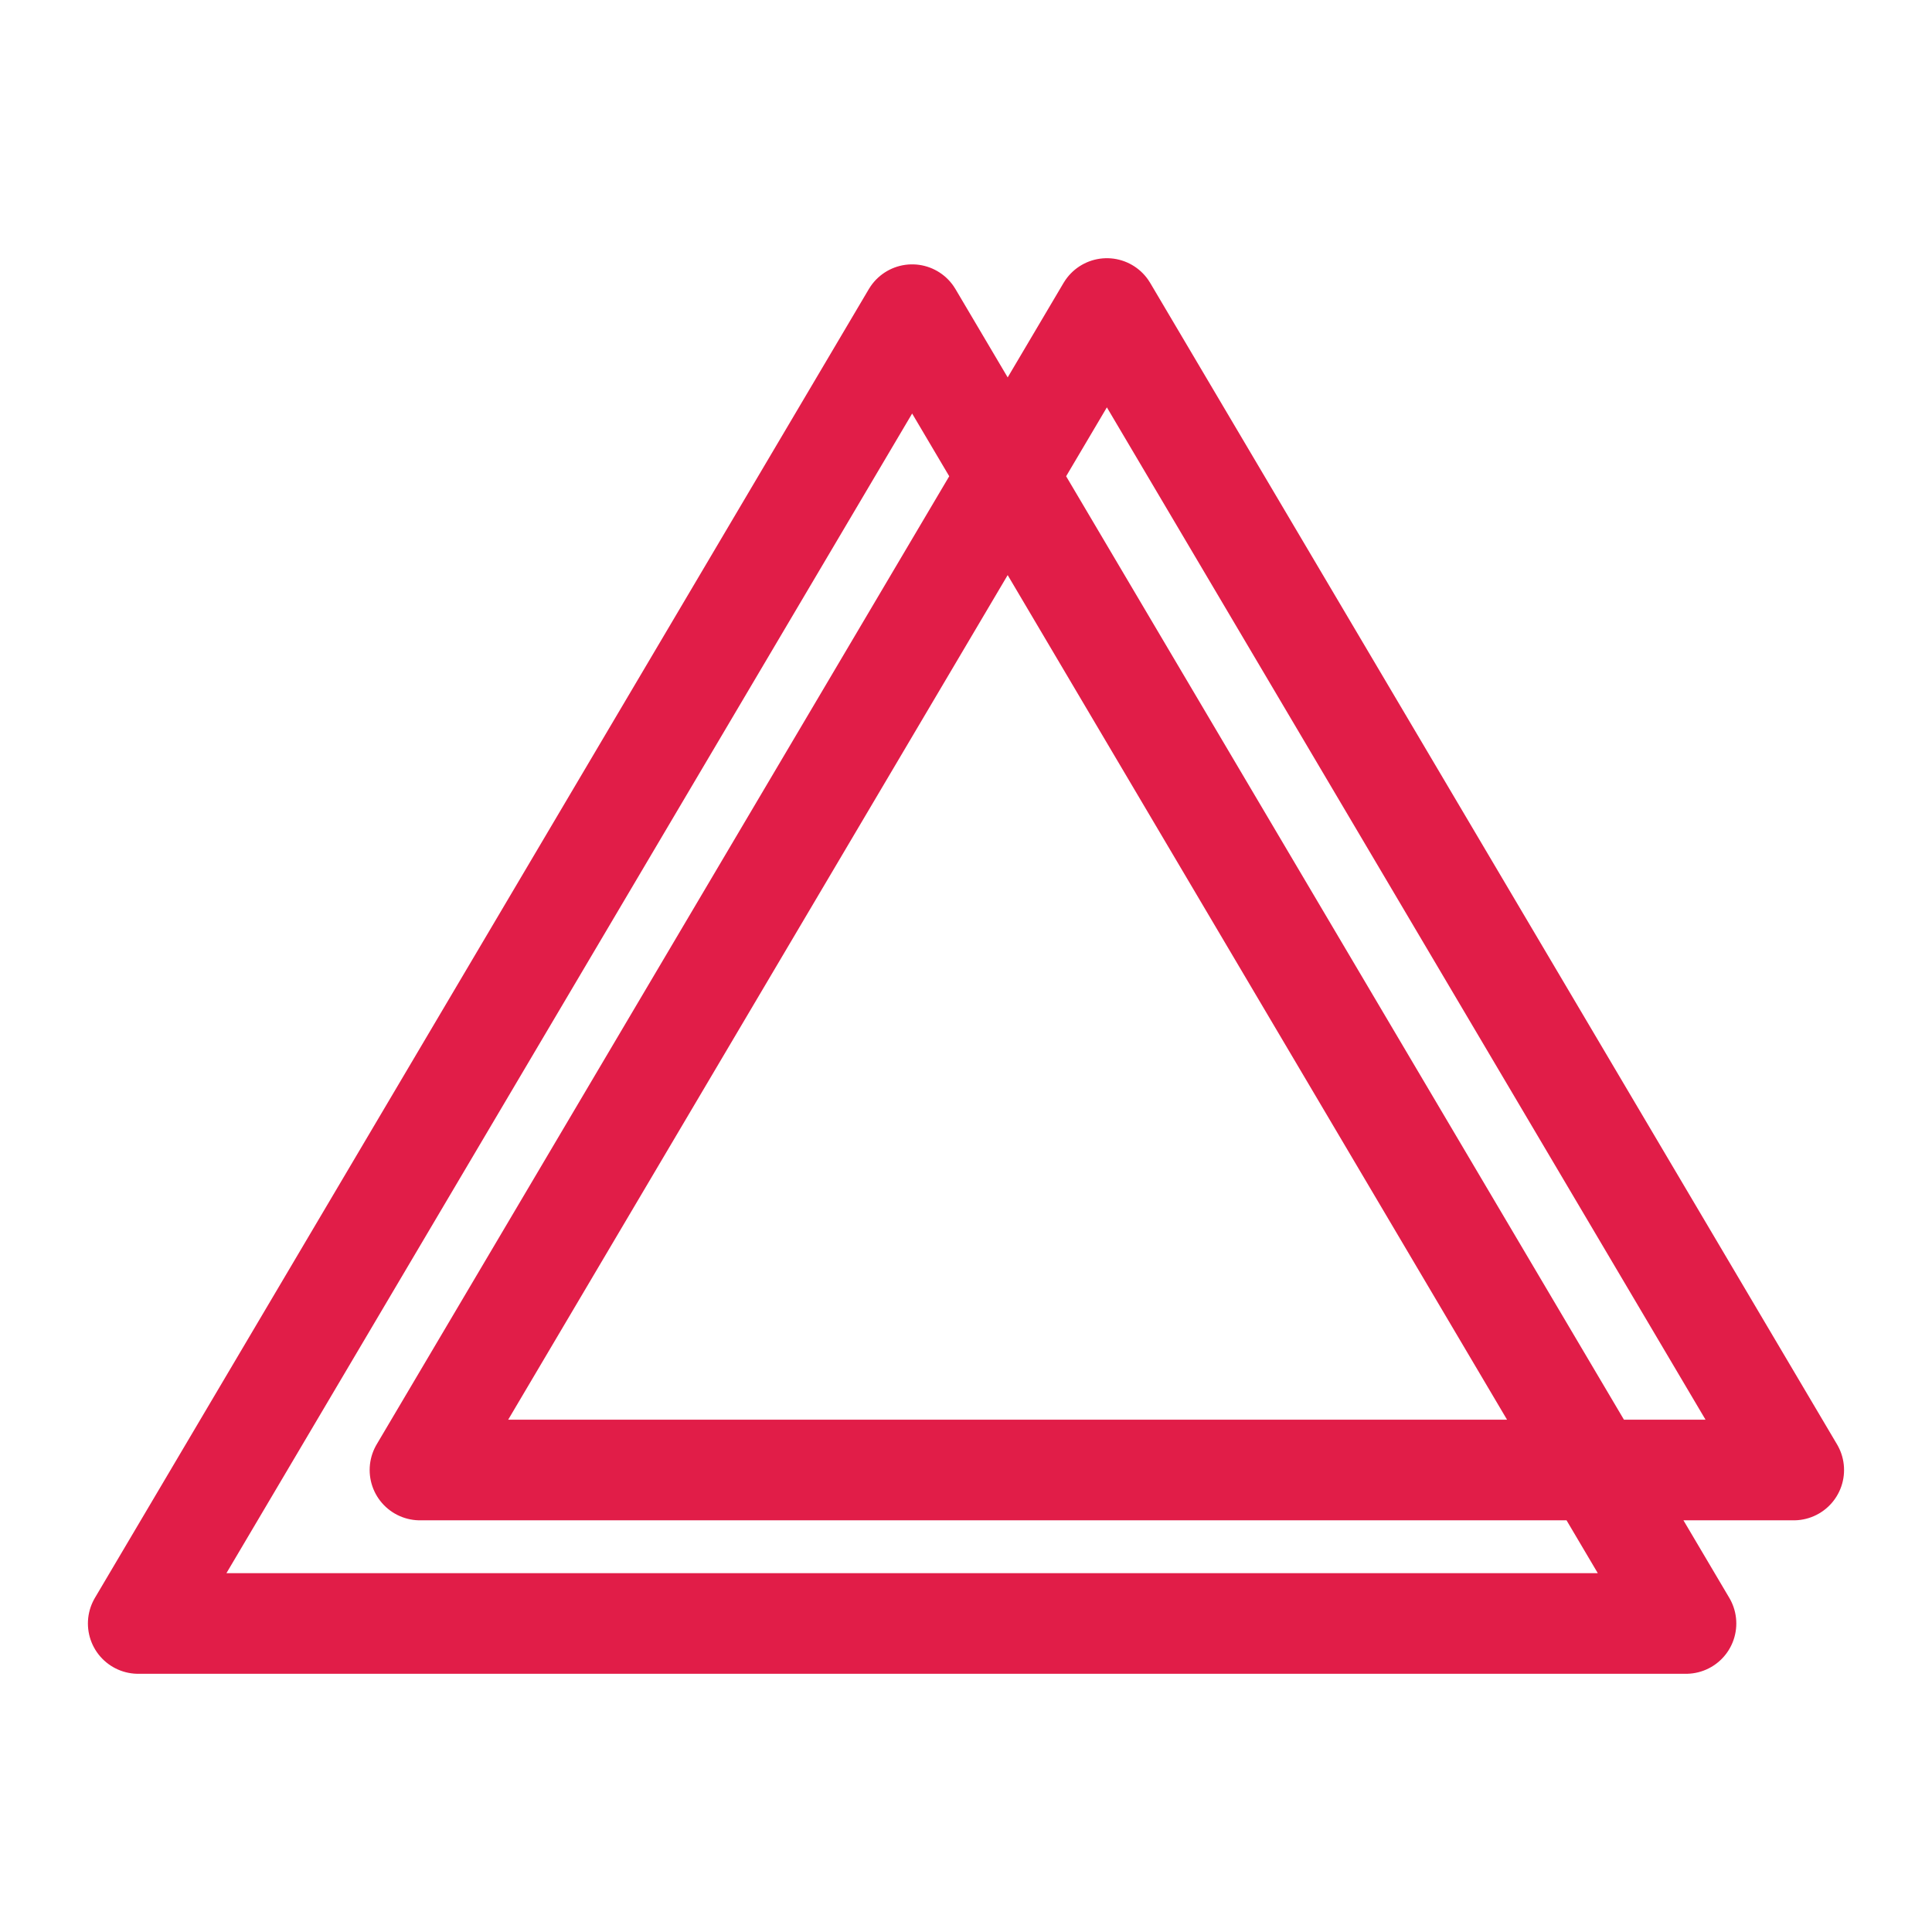
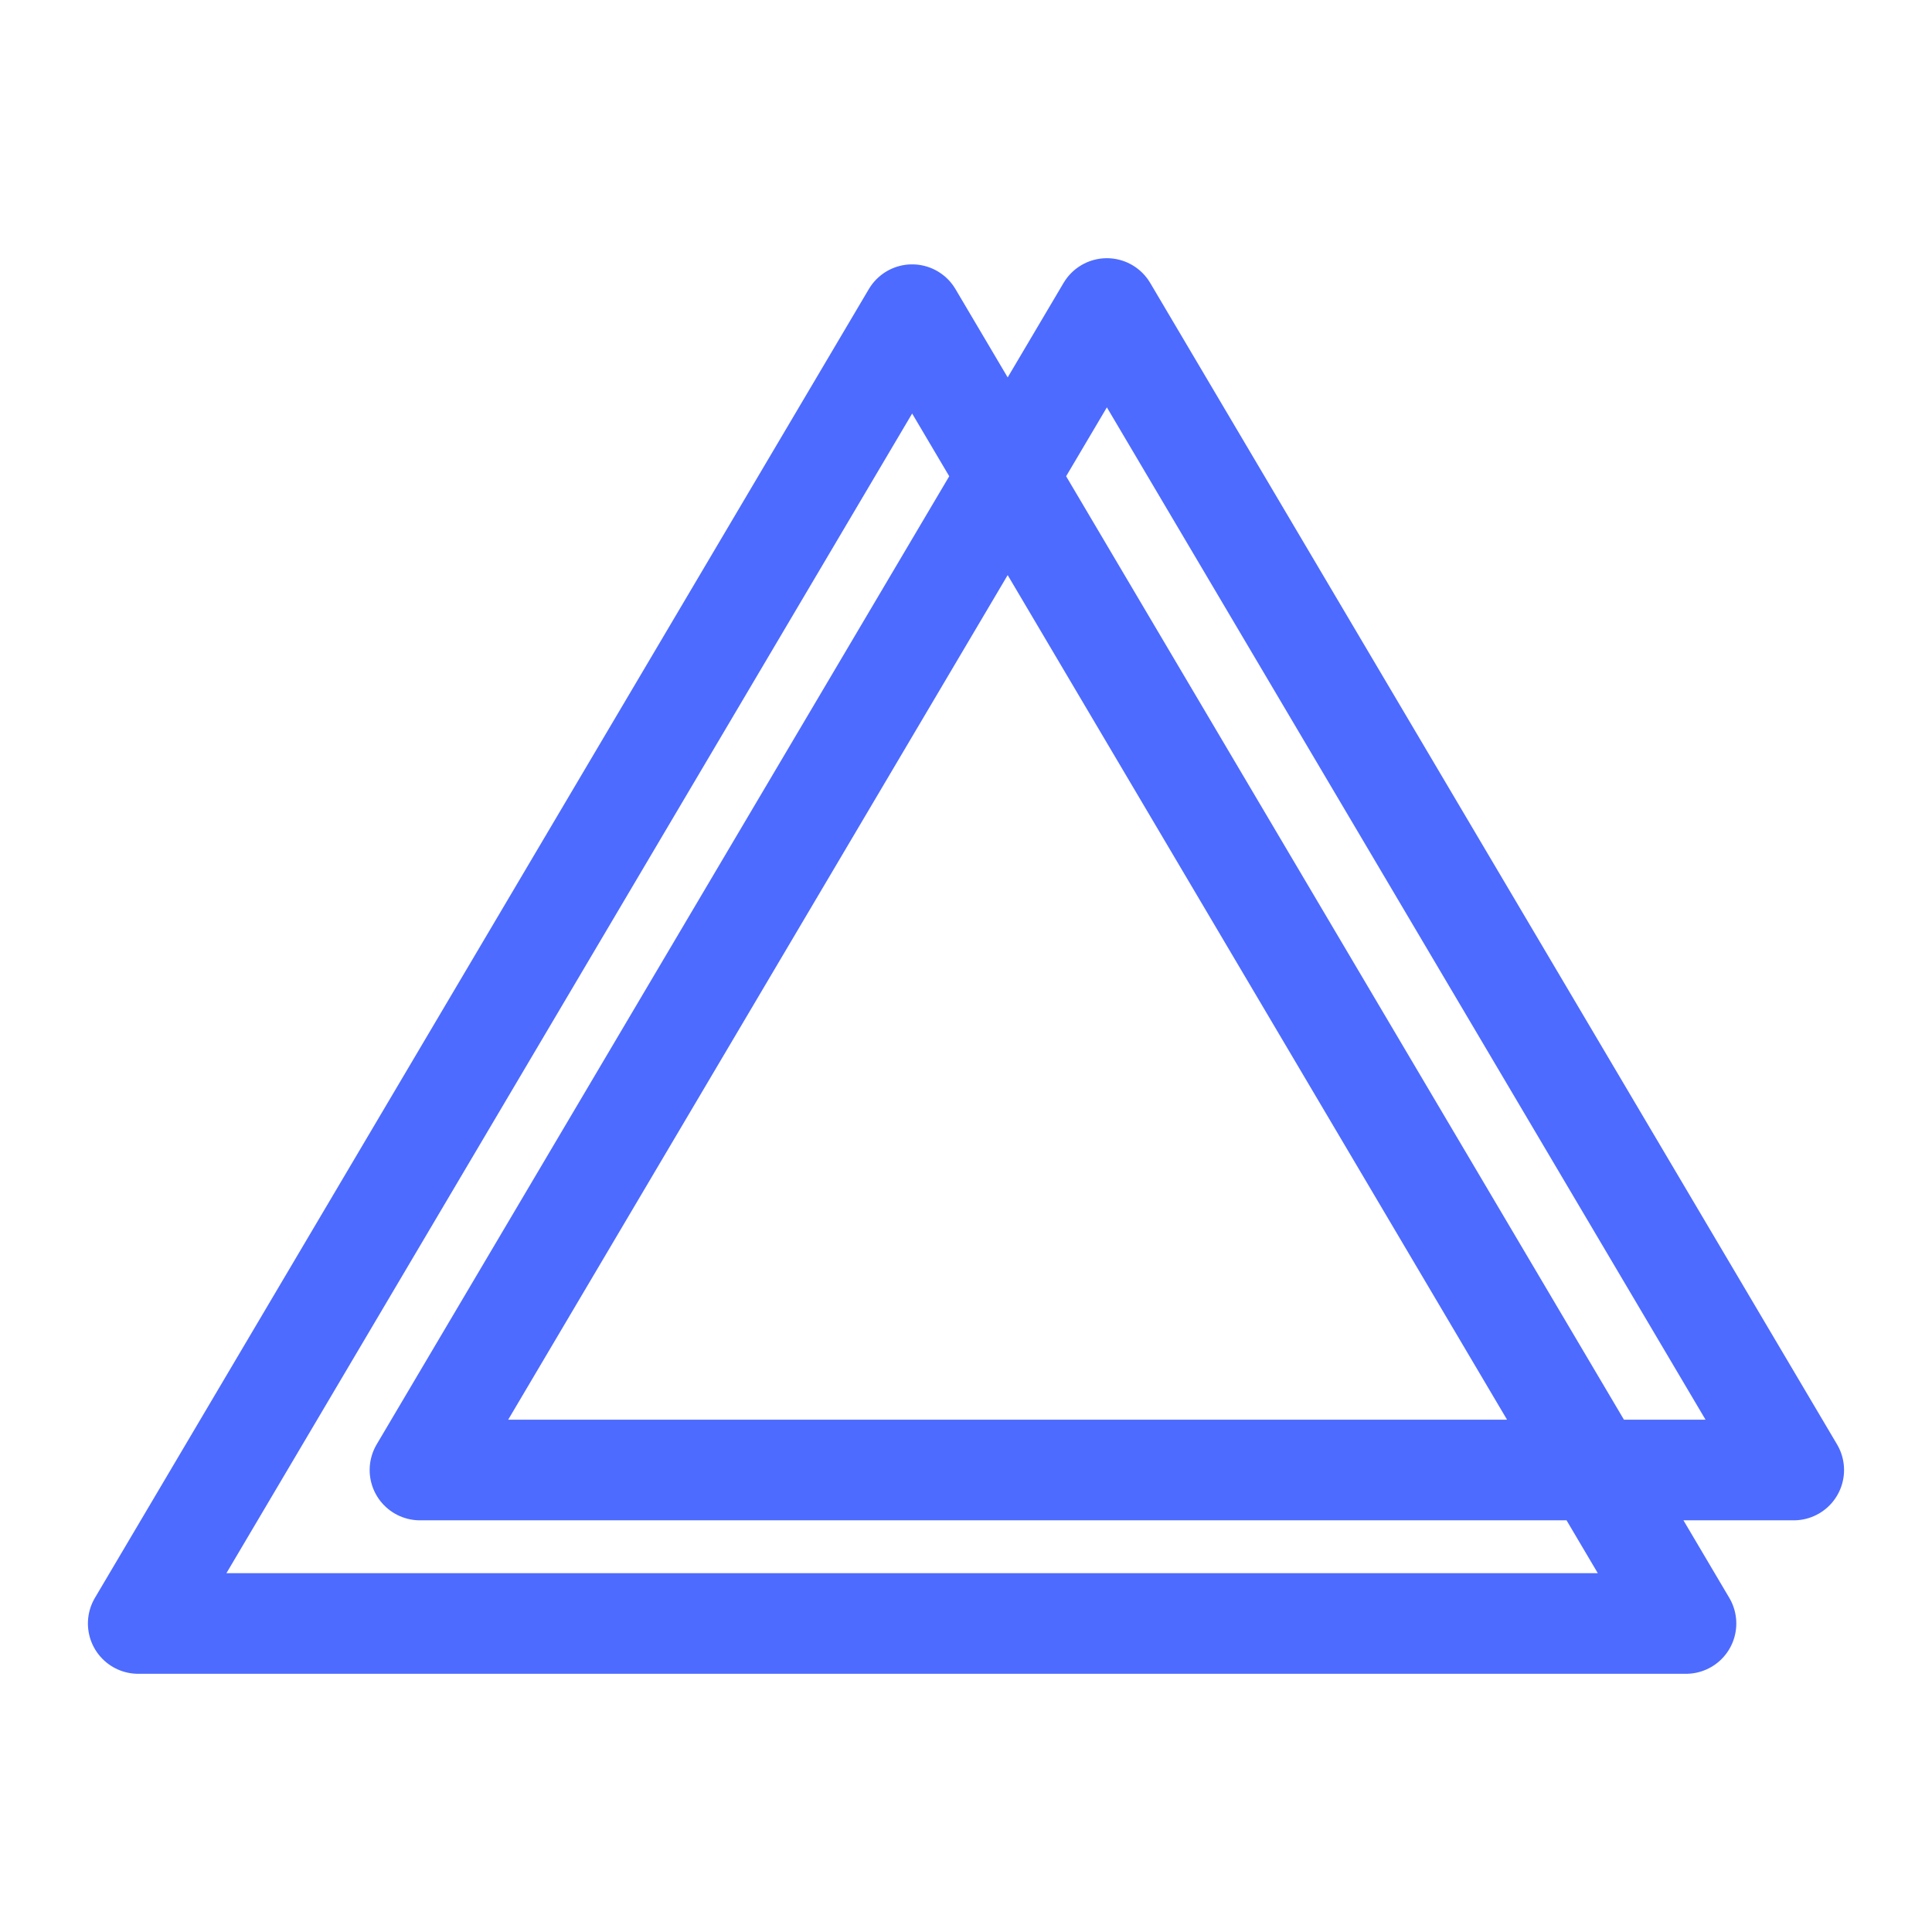
<svg xmlns="http://www.w3.org/2000/svg" width="48" height="48">
-   <path fill="none" stroke="#e11d48" stroke-linejoin="round" stroke-width="2.5" d="M10.434 36.522 27.5 7.665l17.065 28.857Zm-7 3.813L22.662 7.818l19.226 32.517Z" />
+   <path fill="none" stroke="#4d6bfe" stroke-linejoin="round" stroke-width="2.5" d="M10.434 36.522 27.5 7.665l17.065 28.857Zm-7 3.813L22.662 7.818l19.226 32.517Z" />
</svg>
